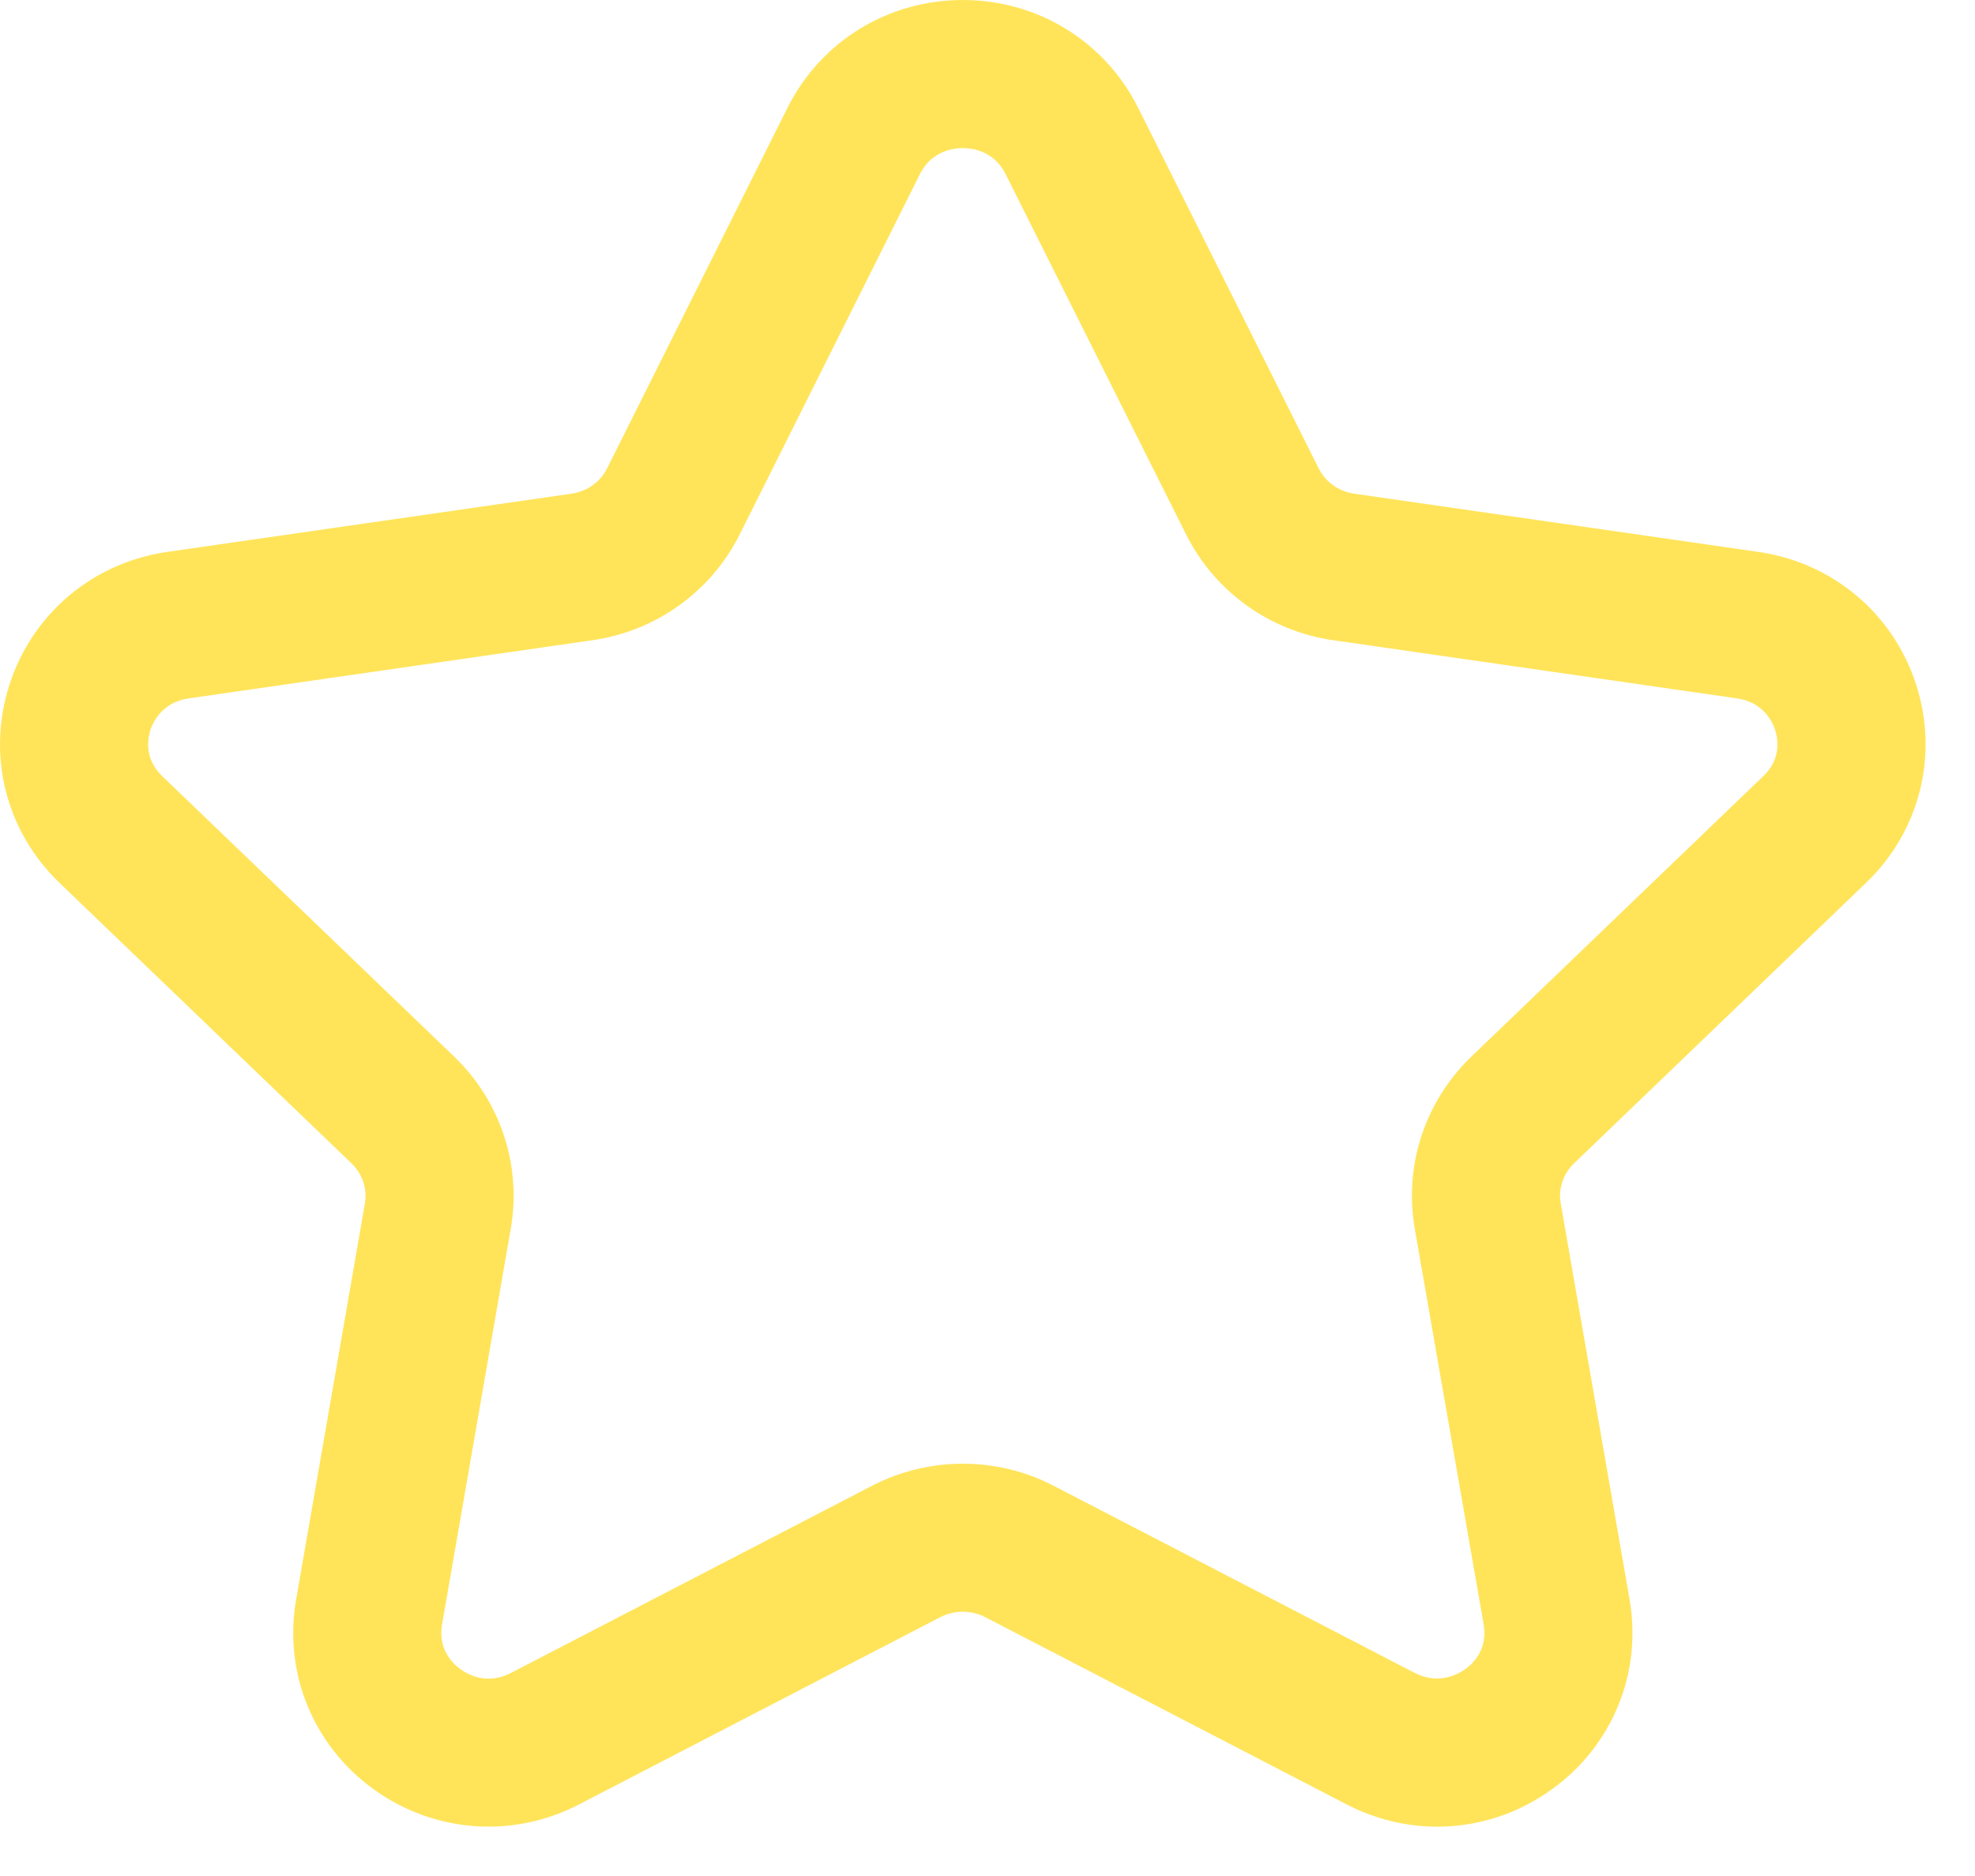
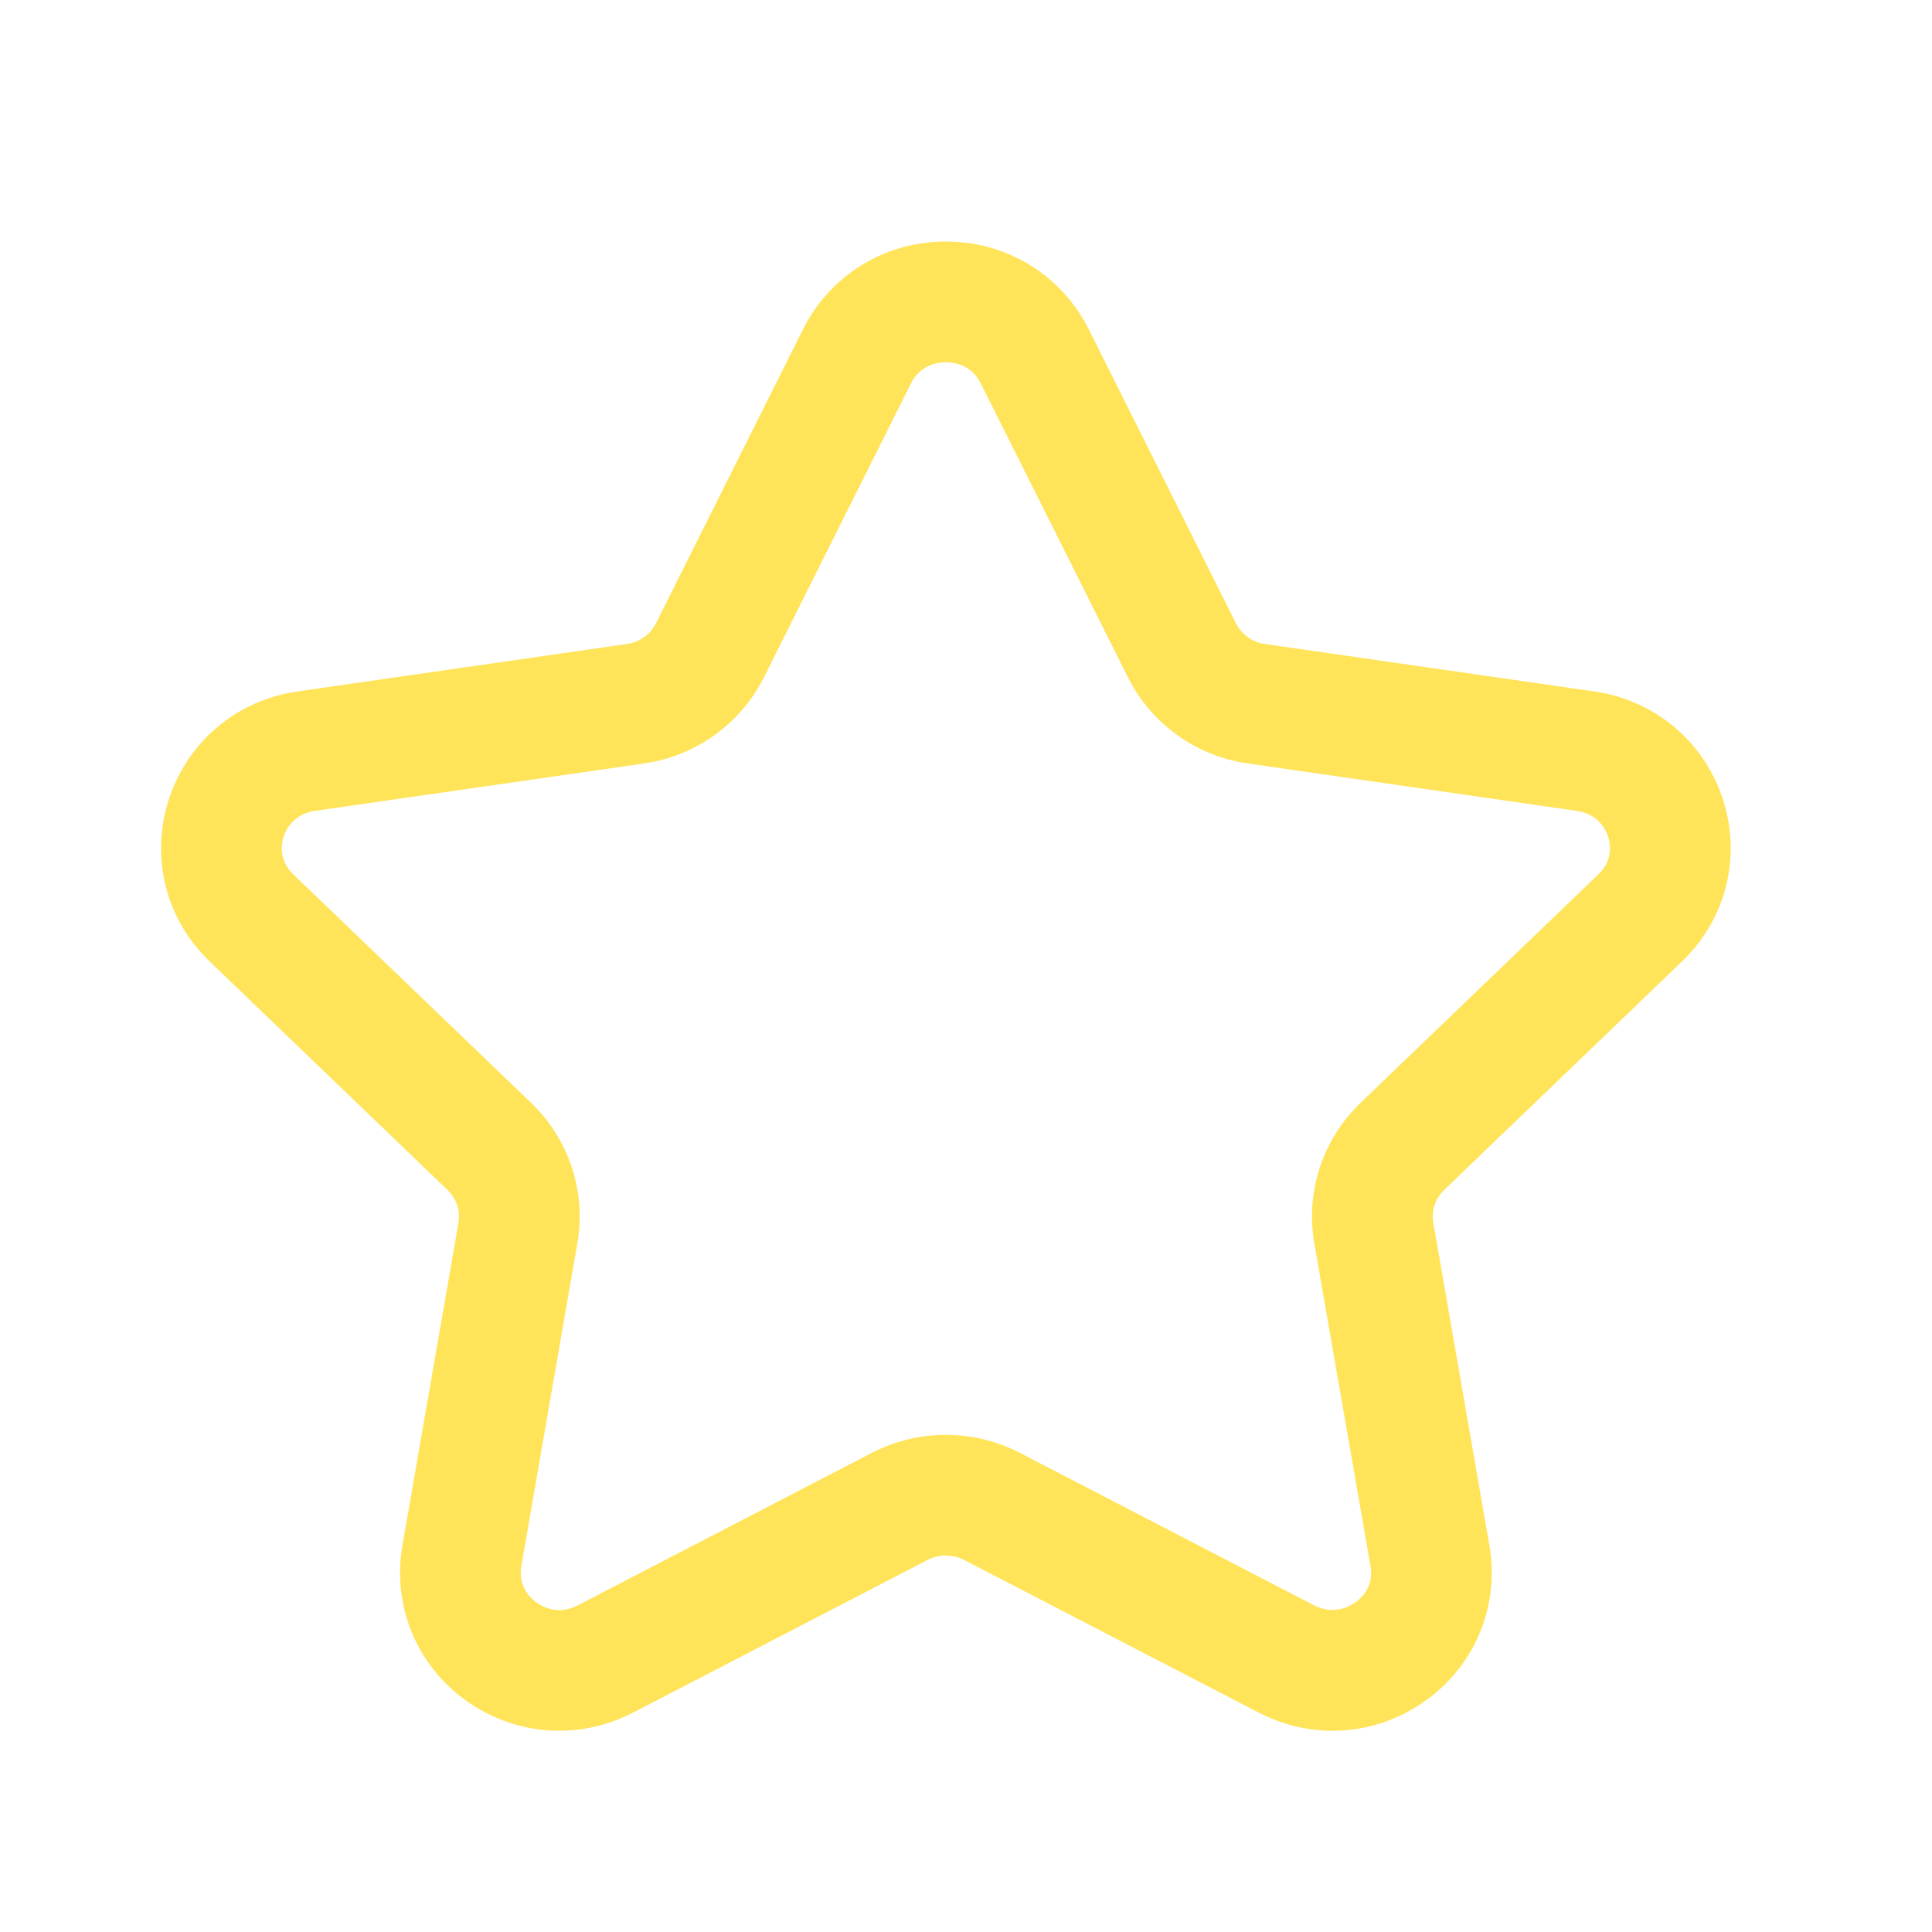
- <svg xmlns="http://www.w3.org/2000/svg" width="20" height="19" viewBox="0 0 20 19" fill="none">
-   <path fill-rule="evenodd" clip-rule="evenodd" d="M9.75 1.5C9.659 1.5 9.435 1.525 9.316 1.763L7.49 5.414C7.201 5.991 6.644 6.392 6 6.484L1.912 7.073C1.642 7.112 1.55 7.312 1.522 7.396C1.497 7.477 1.457 7.683 1.643 7.861L4.599 10.701C5.07 11.154 5.284 11.807 5.172 12.446L4.476 16.456C4.433 16.707 4.59 16.853 4.66 16.903C4.734 16.959 4.932 17.07 5.177 16.942L8.832 15.047C9.408 14.75 10.094 14.75 10.668 15.047L14.322 16.941C14.568 17.068 14.766 16.957 14.841 16.903C14.911 16.853 15.068 16.707 15.025 16.456L14.327 12.446C14.215 11.807 14.429 11.154 14.9 10.701L17.856 7.861C18.043 7.683 18.003 7.476 17.977 7.396C17.95 7.312 17.858 7.112 17.588 7.073L13.5 6.484C12.857 6.392 12.3 5.991 12.011 5.413L10.183 1.763C10.065 1.525 9.841 1.5 9.75 1.5ZM4.947 18.5C4.534 18.5 4.124 18.37 3.773 18.114C3.167 17.67 2.87 16.937 2.999 16.199L3.695 12.189C3.721 12.04 3.67 11.889 3.56 11.783L0.604 8.943C0.06 8.422 -0.135 7.652 0.095 6.937C0.327 6.214 0.941 5.697 1.698 5.589L5.786 5C5.944 4.978 6.08 4.881 6.148 4.743L7.975 1.091C8.312 0.418 8.992 0 9.75 0C10.508 0 11.188 0.418 11.525 1.091L13.353 4.742C13.422 4.881 13.557 4.978 13.714 5L17.802 5.589C18.559 5.697 19.173 6.214 19.405 6.937C19.635 7.652 19.439 8.422 18.895 8.943L15.939 11.783C15.829 11.889 15.779 12.04 15.805 12.188L16.502 16.199C16.63 16.938 16.333 17.671 15.726 18.114C15.111 18.565 14.31 18.626 13.631 18.272L9.978 16.379C9.835 16.305 9.664 16.305 9.521 16.379L5.868 18.273C5.576 18.425 5.261 18.5 4.947 18.5Z" fill="#FFE45A" />
+ <svg xmlns="http://www.w3.org/2000/svg" width="24" height="24" viewBox="0 0 24 24" fill="none">
+   <path fill-rule="evenodd" clip-rule="evenodd" d="M11.75 4.5C11.659 4.5 11.435 4.525 11.316 4.763L9.49 8.414C9.201 8.991 8.644 9.392 8 9.484L3.912 10.073C3.642 10.112 3.55 10.312 3.522 10.396C3.497 10.477 3.457 10.683 3.643 10.861L6.599 13.701C7.07 14.154 7.284 14.807 7.172 15.446L6.476 19.456C6.433 19.707 6.59 19.853 6.66 19.903C6.734 19.959 6.932 20.07 7.177 19.942L10.832 18.047C11.408 17.75 12.094 17.75 12.668 18.047L16.322 19.941C16.568 20.068 16.766 19.957 16.841 19.903C16.911 19.853 17.068 19.707 17.025 19.456L16.327 15.446C16.215 14.807 16.429 14.154 16.9 13.701L19.856 10.861C20.043 10.683 20.003 10.476 19.977 10.396C19.95 10.312 19.858 10.112 19.588 10.073L15.5 9.484C14.857 9.392 14.3 8.991 14.011 8.413L12.183 4.763C12.065 4.525 11.841 4.5 11.75 4.5ZM6.947 21.5C6.534 21.5 6.124 21.37 5.773 21.114C5.167 20.67 4.87 19.937 4.999 19.199L5.695 15.189C5.721 15.04 5.67 14.889 5.56 14.783L2.604 11.943C2.06 11.422 1.865 10.652 2.095 9.937C2.327 9.214 2.941 8.697 3.698 8.589L7.786 8C7.944 7.978 8.08 7.881 8.148 7.743L9.975 4.091C10.312 3.418 10.992 3 11.75 3C12.508 3 13.188 3.418 13.525 4.091L15.353 7.742C15.422 7.881 15.557 7.978 15.714 8L19.802 8.589C20.559 8.697 21.173 9.214 21.405 9.937C21.635 10.652 21.439 11.422 20.895 11.943L17.939 14.783C17.829 14.889 17.779 15.04 17.805 15.188L18.502 19.199C18.63 19.938 18.333 20.671 17.726 21.114C17.111 21.565 16.31 21.626 15.631 21.272L11.978 19.379C11.835 19.305 11.664 19.305 11.521 19.379L7.868 21.273C7.576 21.425 7.261 21.5 6.947 21.5Z" fill="#FFE45A" />
</svg>
